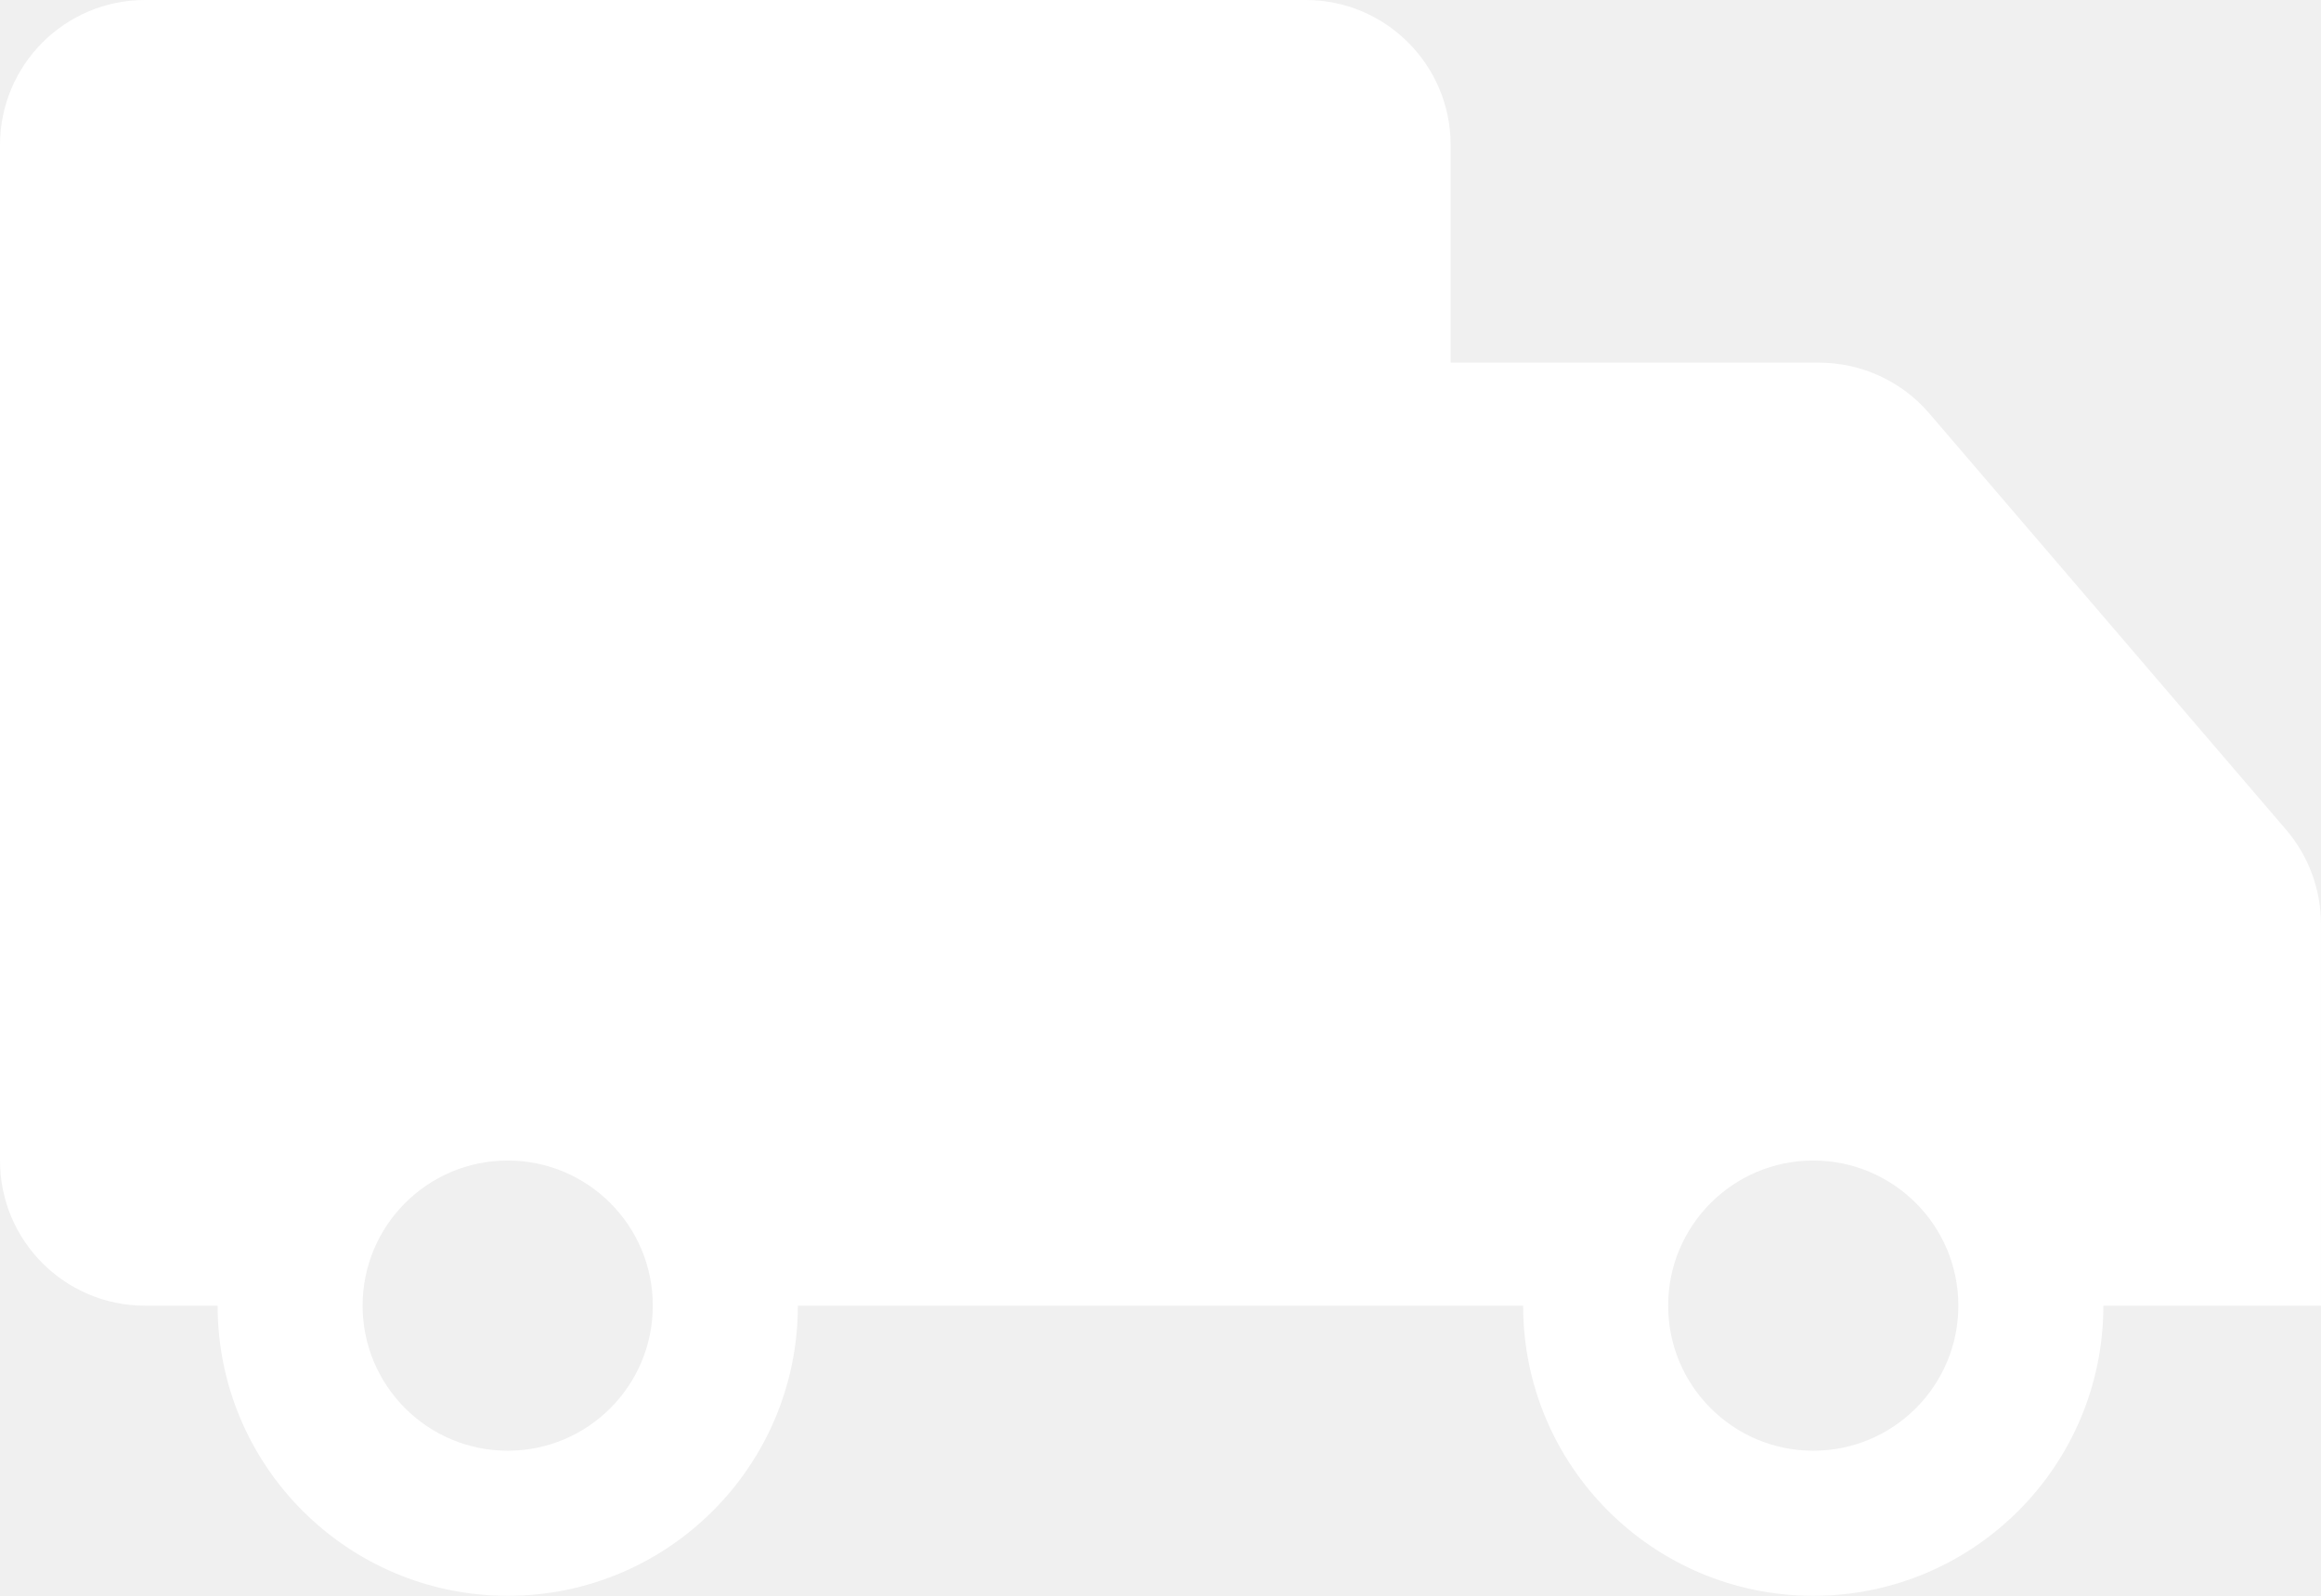
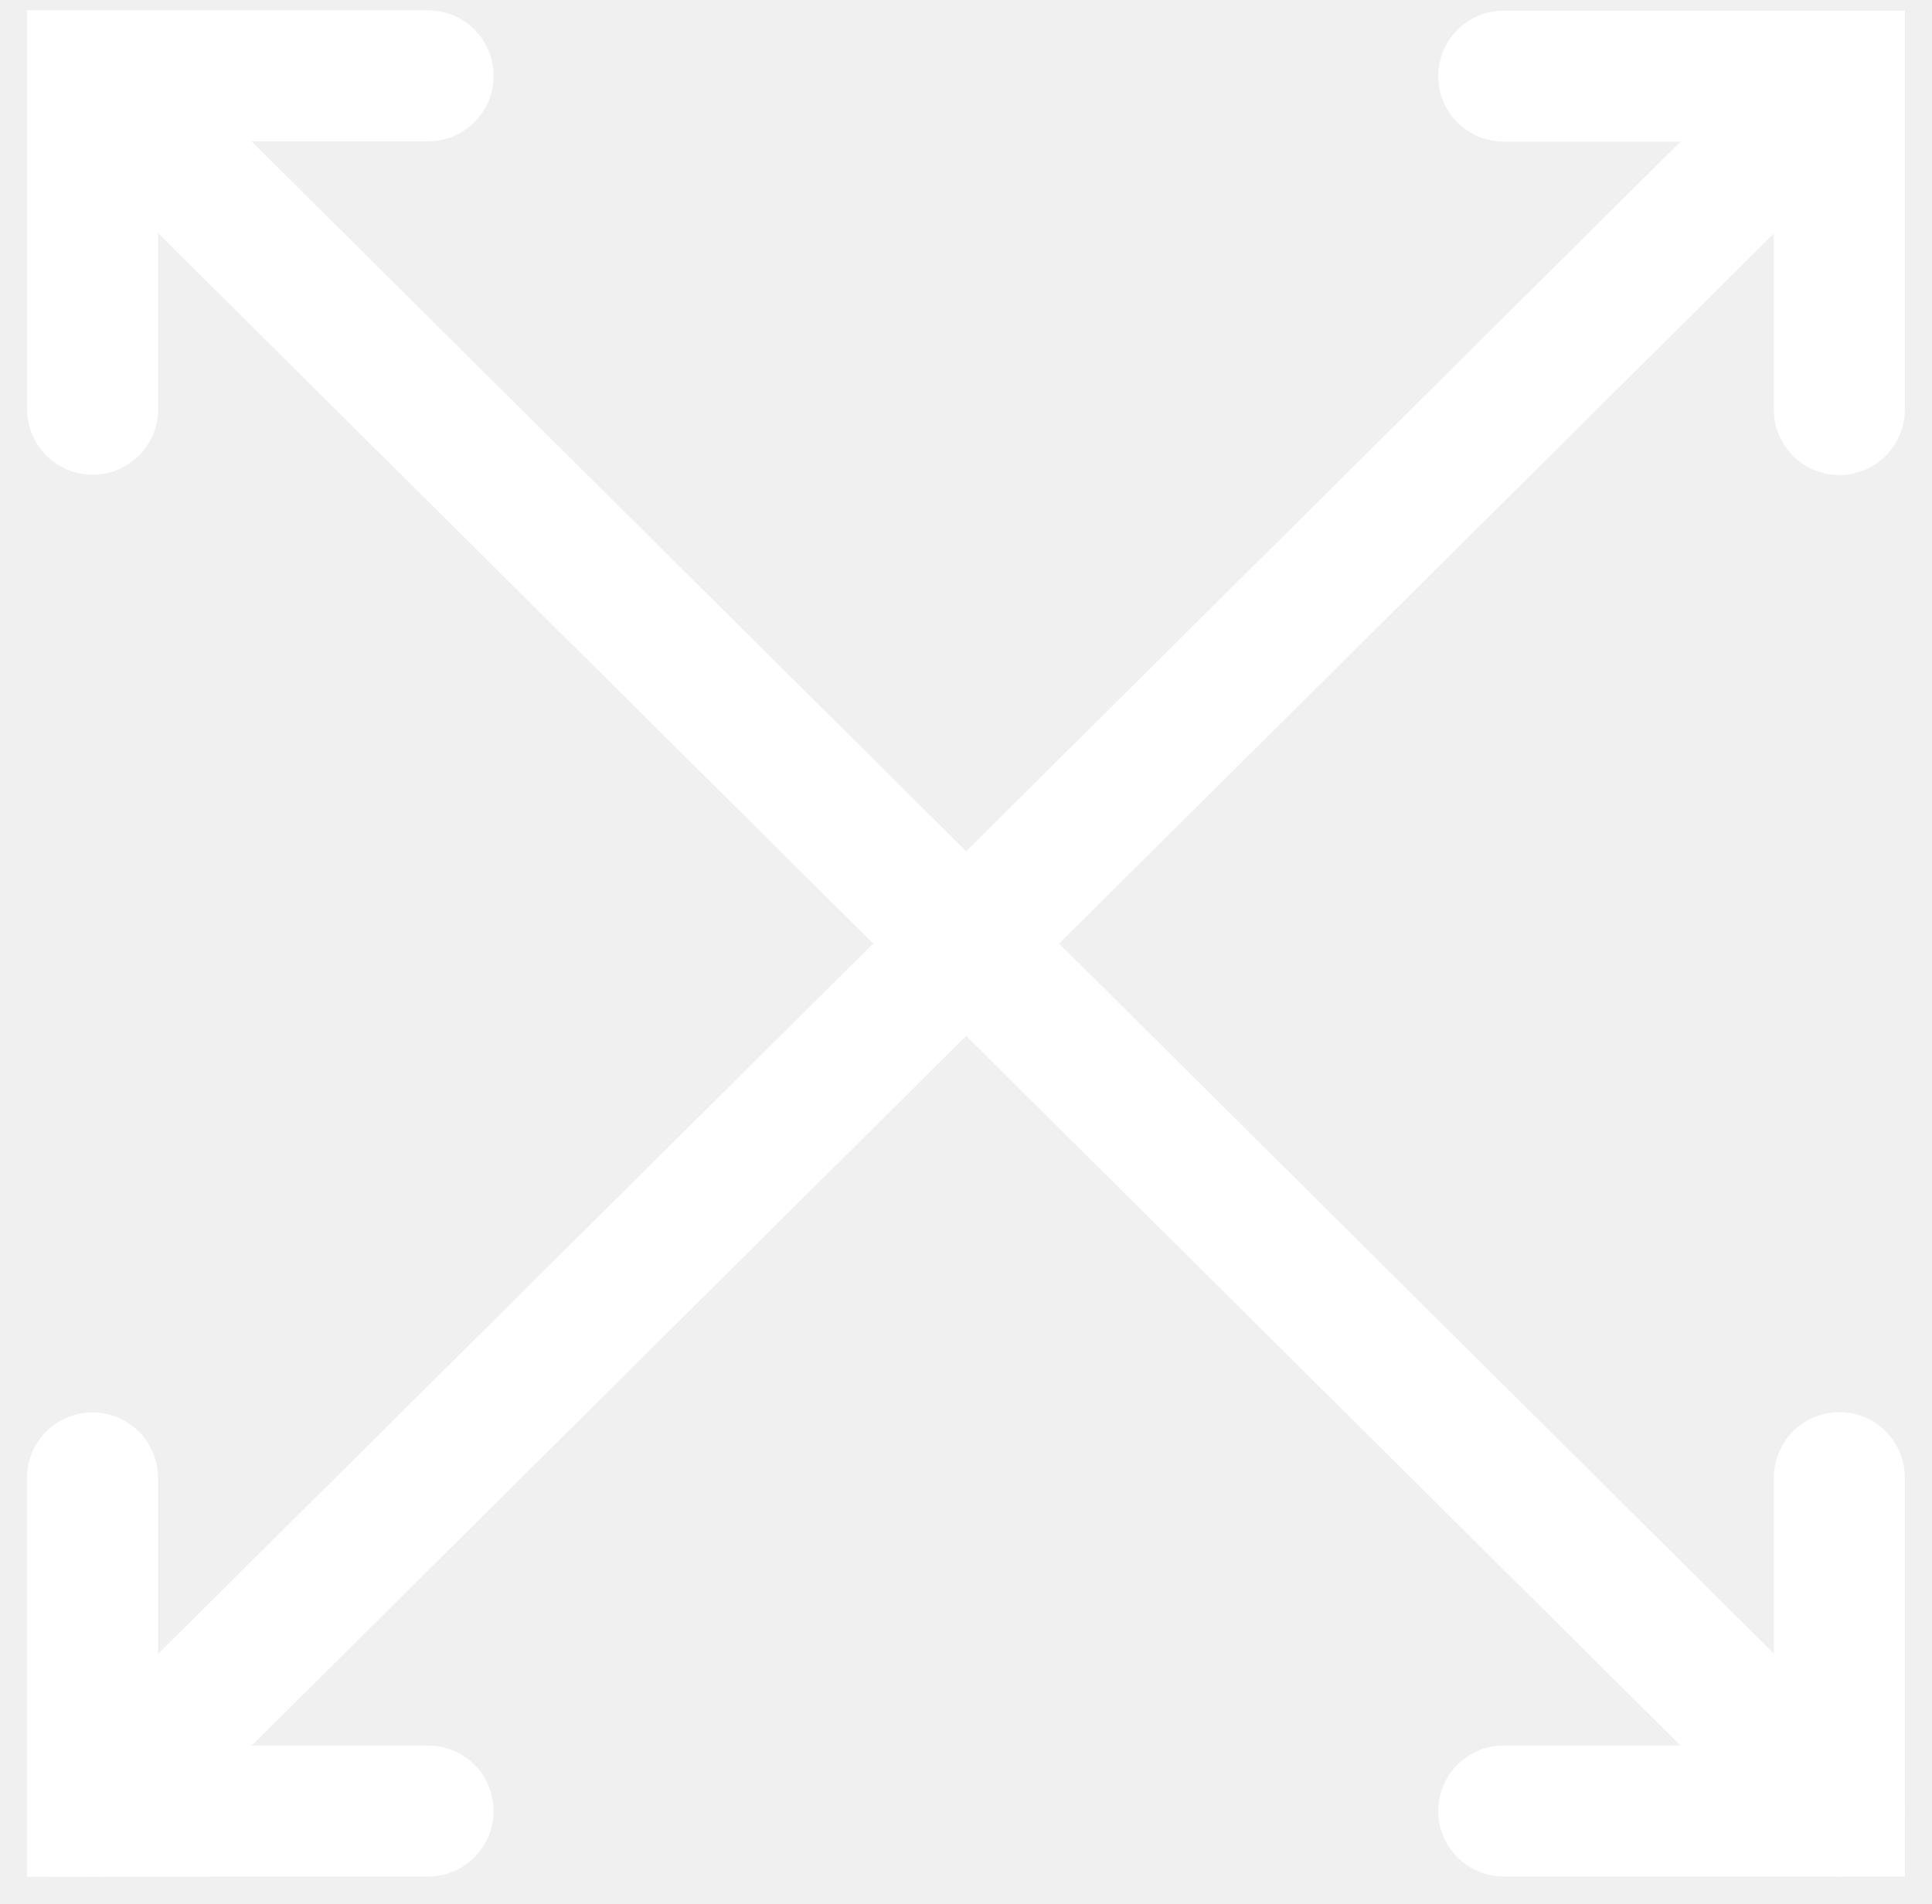
- <svg xmlns="http://www.w3.org/2000/svg" width="41.849" height="28.771" viewBox="0 0 41.849 28.771">
-   <g id="icon4" transform="translate(-8 -13)">
-     <path id="Path_124" data-name="Path 124" d="M49.221,27.961l-6.434-7.507a2.616,2.616,0,0,0-1.988-.915H34.156V15.616A2.615,2.615,0,0,0,31.54,13H10.616A2.615,2.615,0,0,0,8,15.616V33.925a2.615,2.615,0,0,0,2.616,2.616h1.308a5.231,5.231,0,0,0,10.462,0H35.463a5.231,5.231,0,0,0,10.462,0h3.923V29.661A2.613,2.613,0,0,0,49.221,27.961ZM17.154,39.156A2.616,2.616,0,1,1,19.77,36.54,2.615,2.615,0,0,1,17.154,39.156Zm23.54,0A2.616,2.616,0,1,1,43.31,36.54,2.615,2.615,0,0,1,40.695,39.156Z" transform="translate(0 0)" fill="#fff" />
+ <svg xmlns="http://www.w3.org/2000/svg" width="44.242" height="43.602" viewBox="0 0 44.242 43.602">
+   <g id="icon4" transform="translate(-778.597 -454.947)">
+     <g id="Group_18831" data-name="Group 18831" transform="translate(780.718 456.684)">
+       <line id="Line_54672" data-name="Line 54672" x1="39.613" y1="39.354" transform="translate(0.387 0.384)" fill="none" stroke="#fff" stroke-linecap="round" stroke-miterlimit="10" stroke-width="3" />
+       <path id="Path_290" data-name="Path 290" d="M780.718,464.319v-7.635H788.4" transform="translate(-780.718 -456.684)" fill="none" stroke="#fff" stroke-linecap="round" stroke-miterlimit="10" stroke-width="3" />
+       <path id="Path_291" data-name="Path 291" d="M944.468,611.729v7.635h-7.685" transform="translate(-904.469 -579.626)" fill="none" stroke="#fff" stroke-linecap="round" stroke-miterlimit="10" stroke-width="3" />
+     </g>
+     <g id="Group_18832" data-name="Group 18832" transform="translate(780.718 456.691)">
+       <line id="Line_54673" data-name="Line 54673" y1="39.354" x2="39.613" transform="translate(0 0.384)" fill="none" stroke="#fff" stroke-linecap="round" stroke-miterlimit="10" stroke-width="3" />
+       <path id="Path_292" data-name="Path 292" d="M936.785,456.714h7.685v7.635" transform="translate(-904.471 -456.714)" fill="none" stroke="#fff" stroke-linecap="round" stroke-miterlimit="10" stroke-width="3" />
+       <path id="Path_293" data-name="Path 293" d="M788.4,619.387h-3.842l-3.843.006v-7.635" transform="translate(-780.718 -579.656)" fill="none" stroke="#fff" stroke-linecap="round" stroke-miterlimit="10" stroke-width="3" />
+     </g>
  </g>
</svg>
